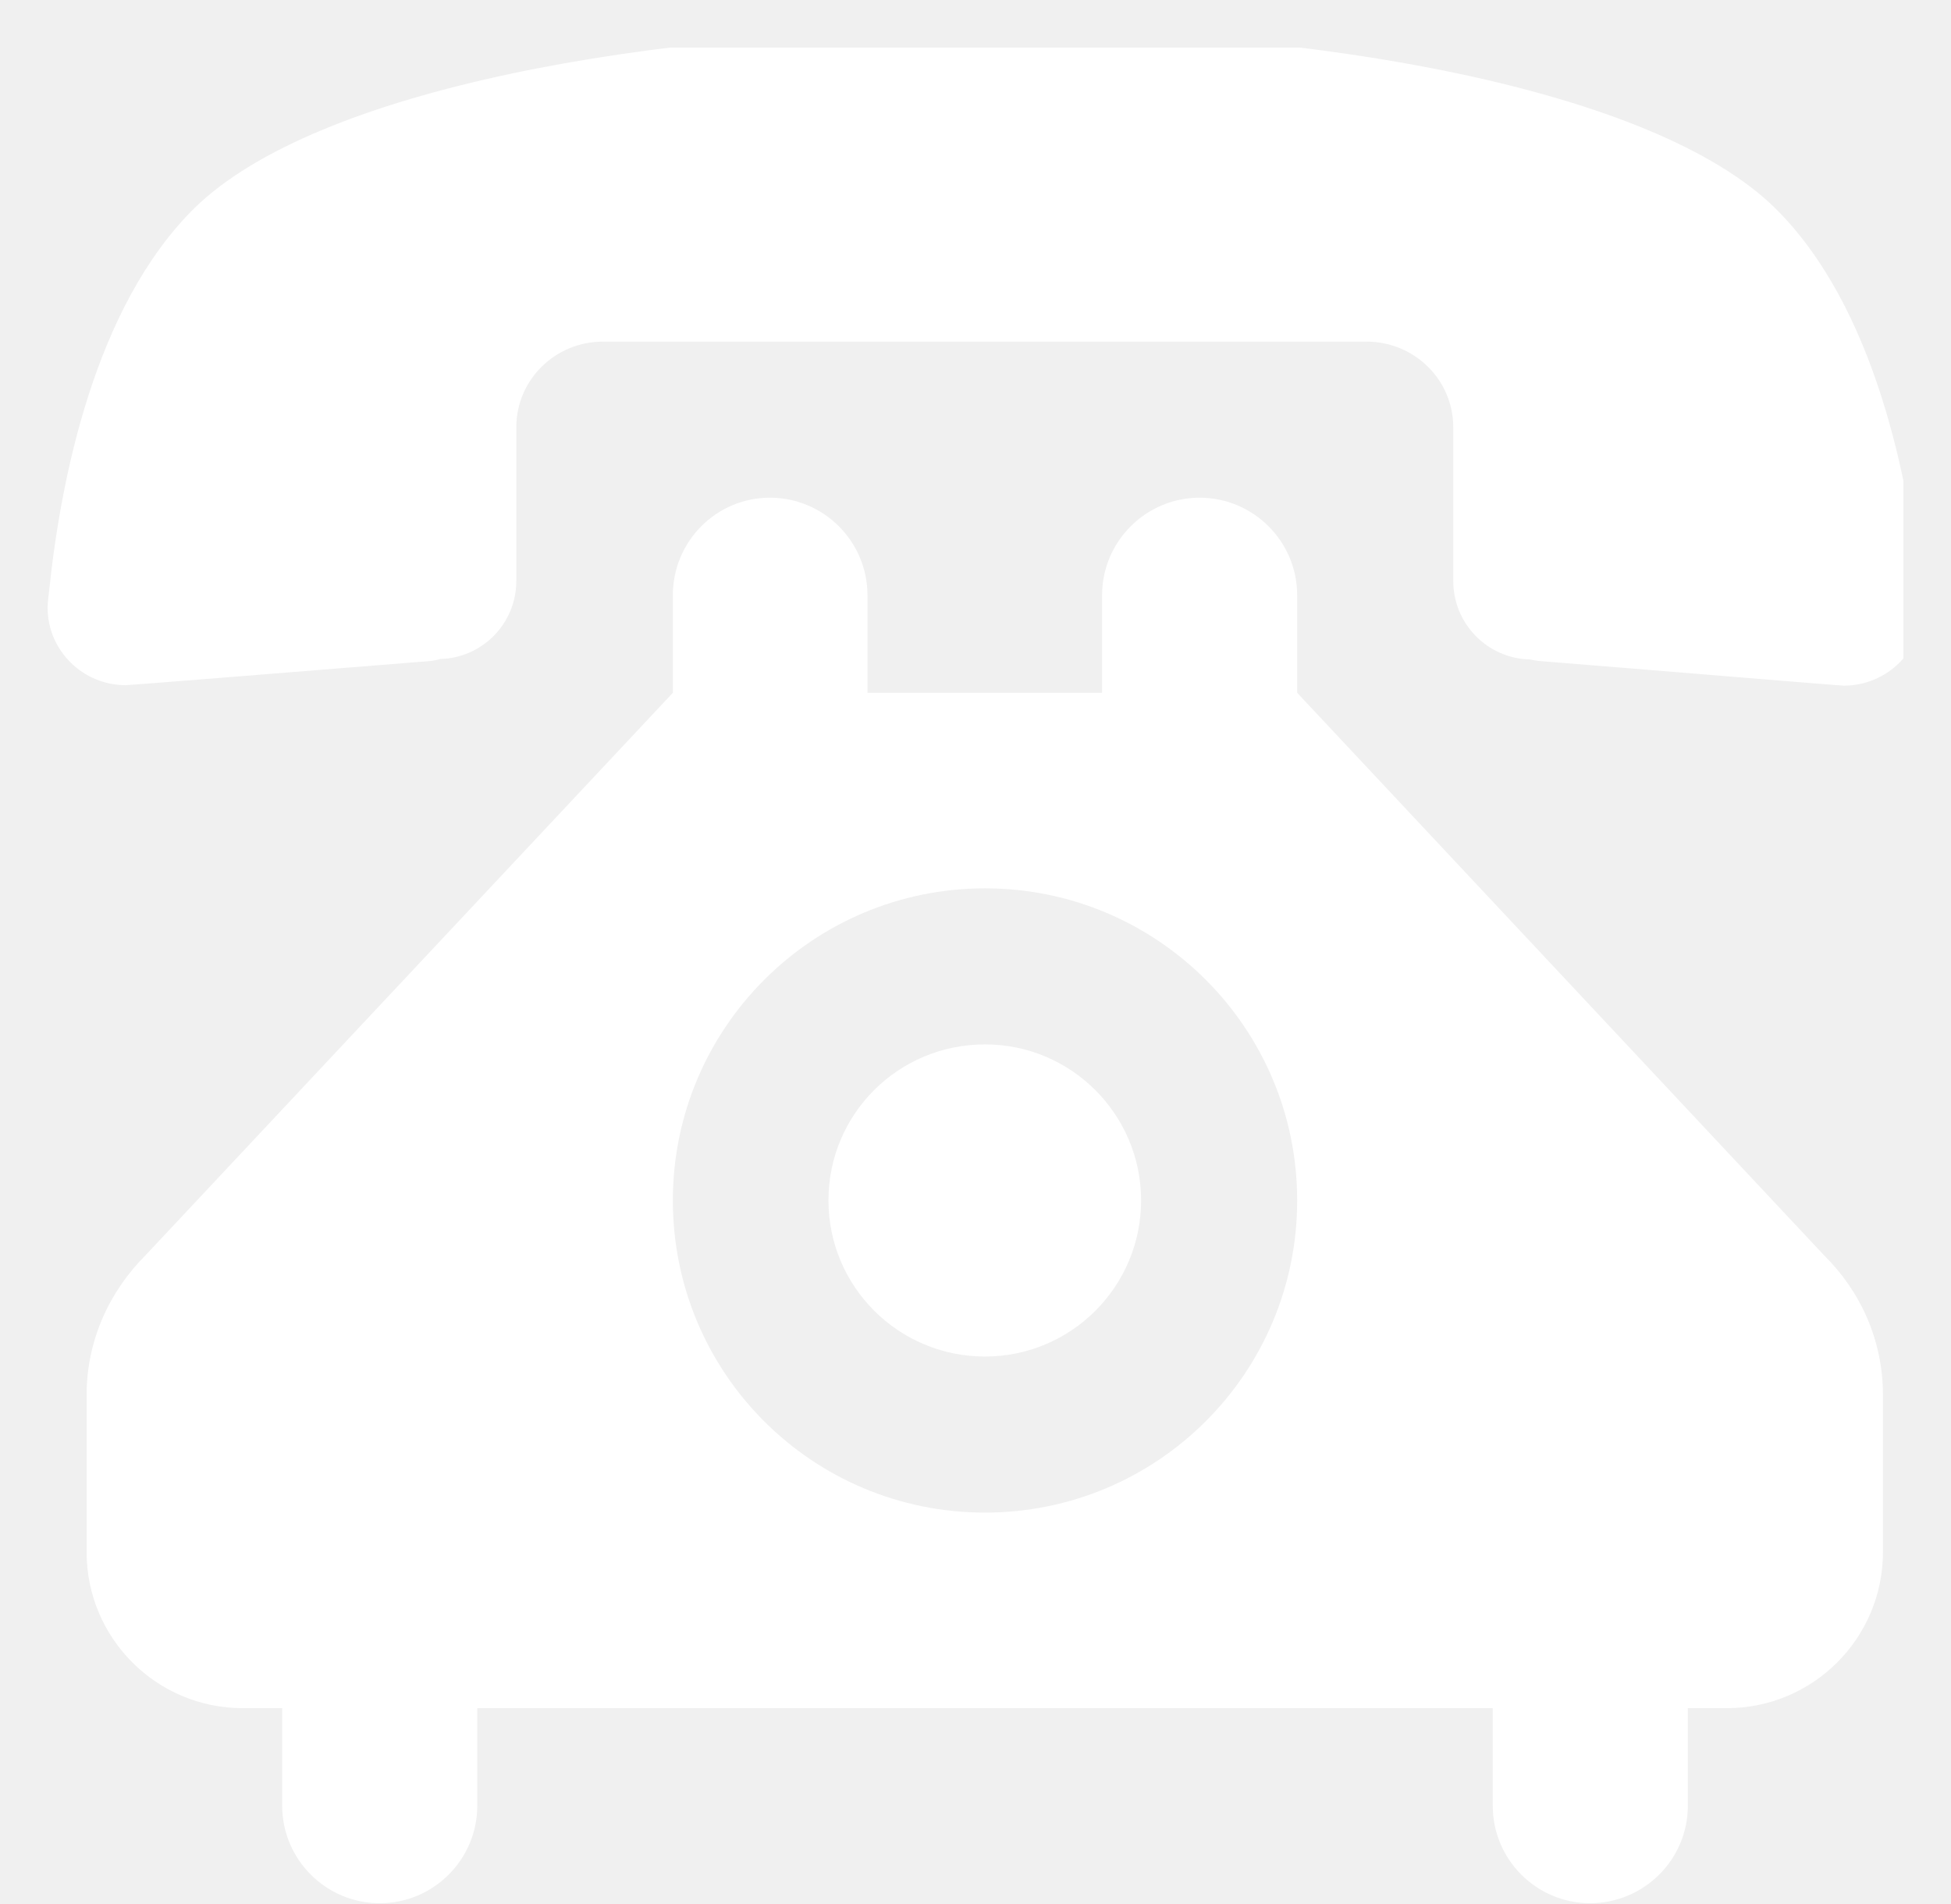
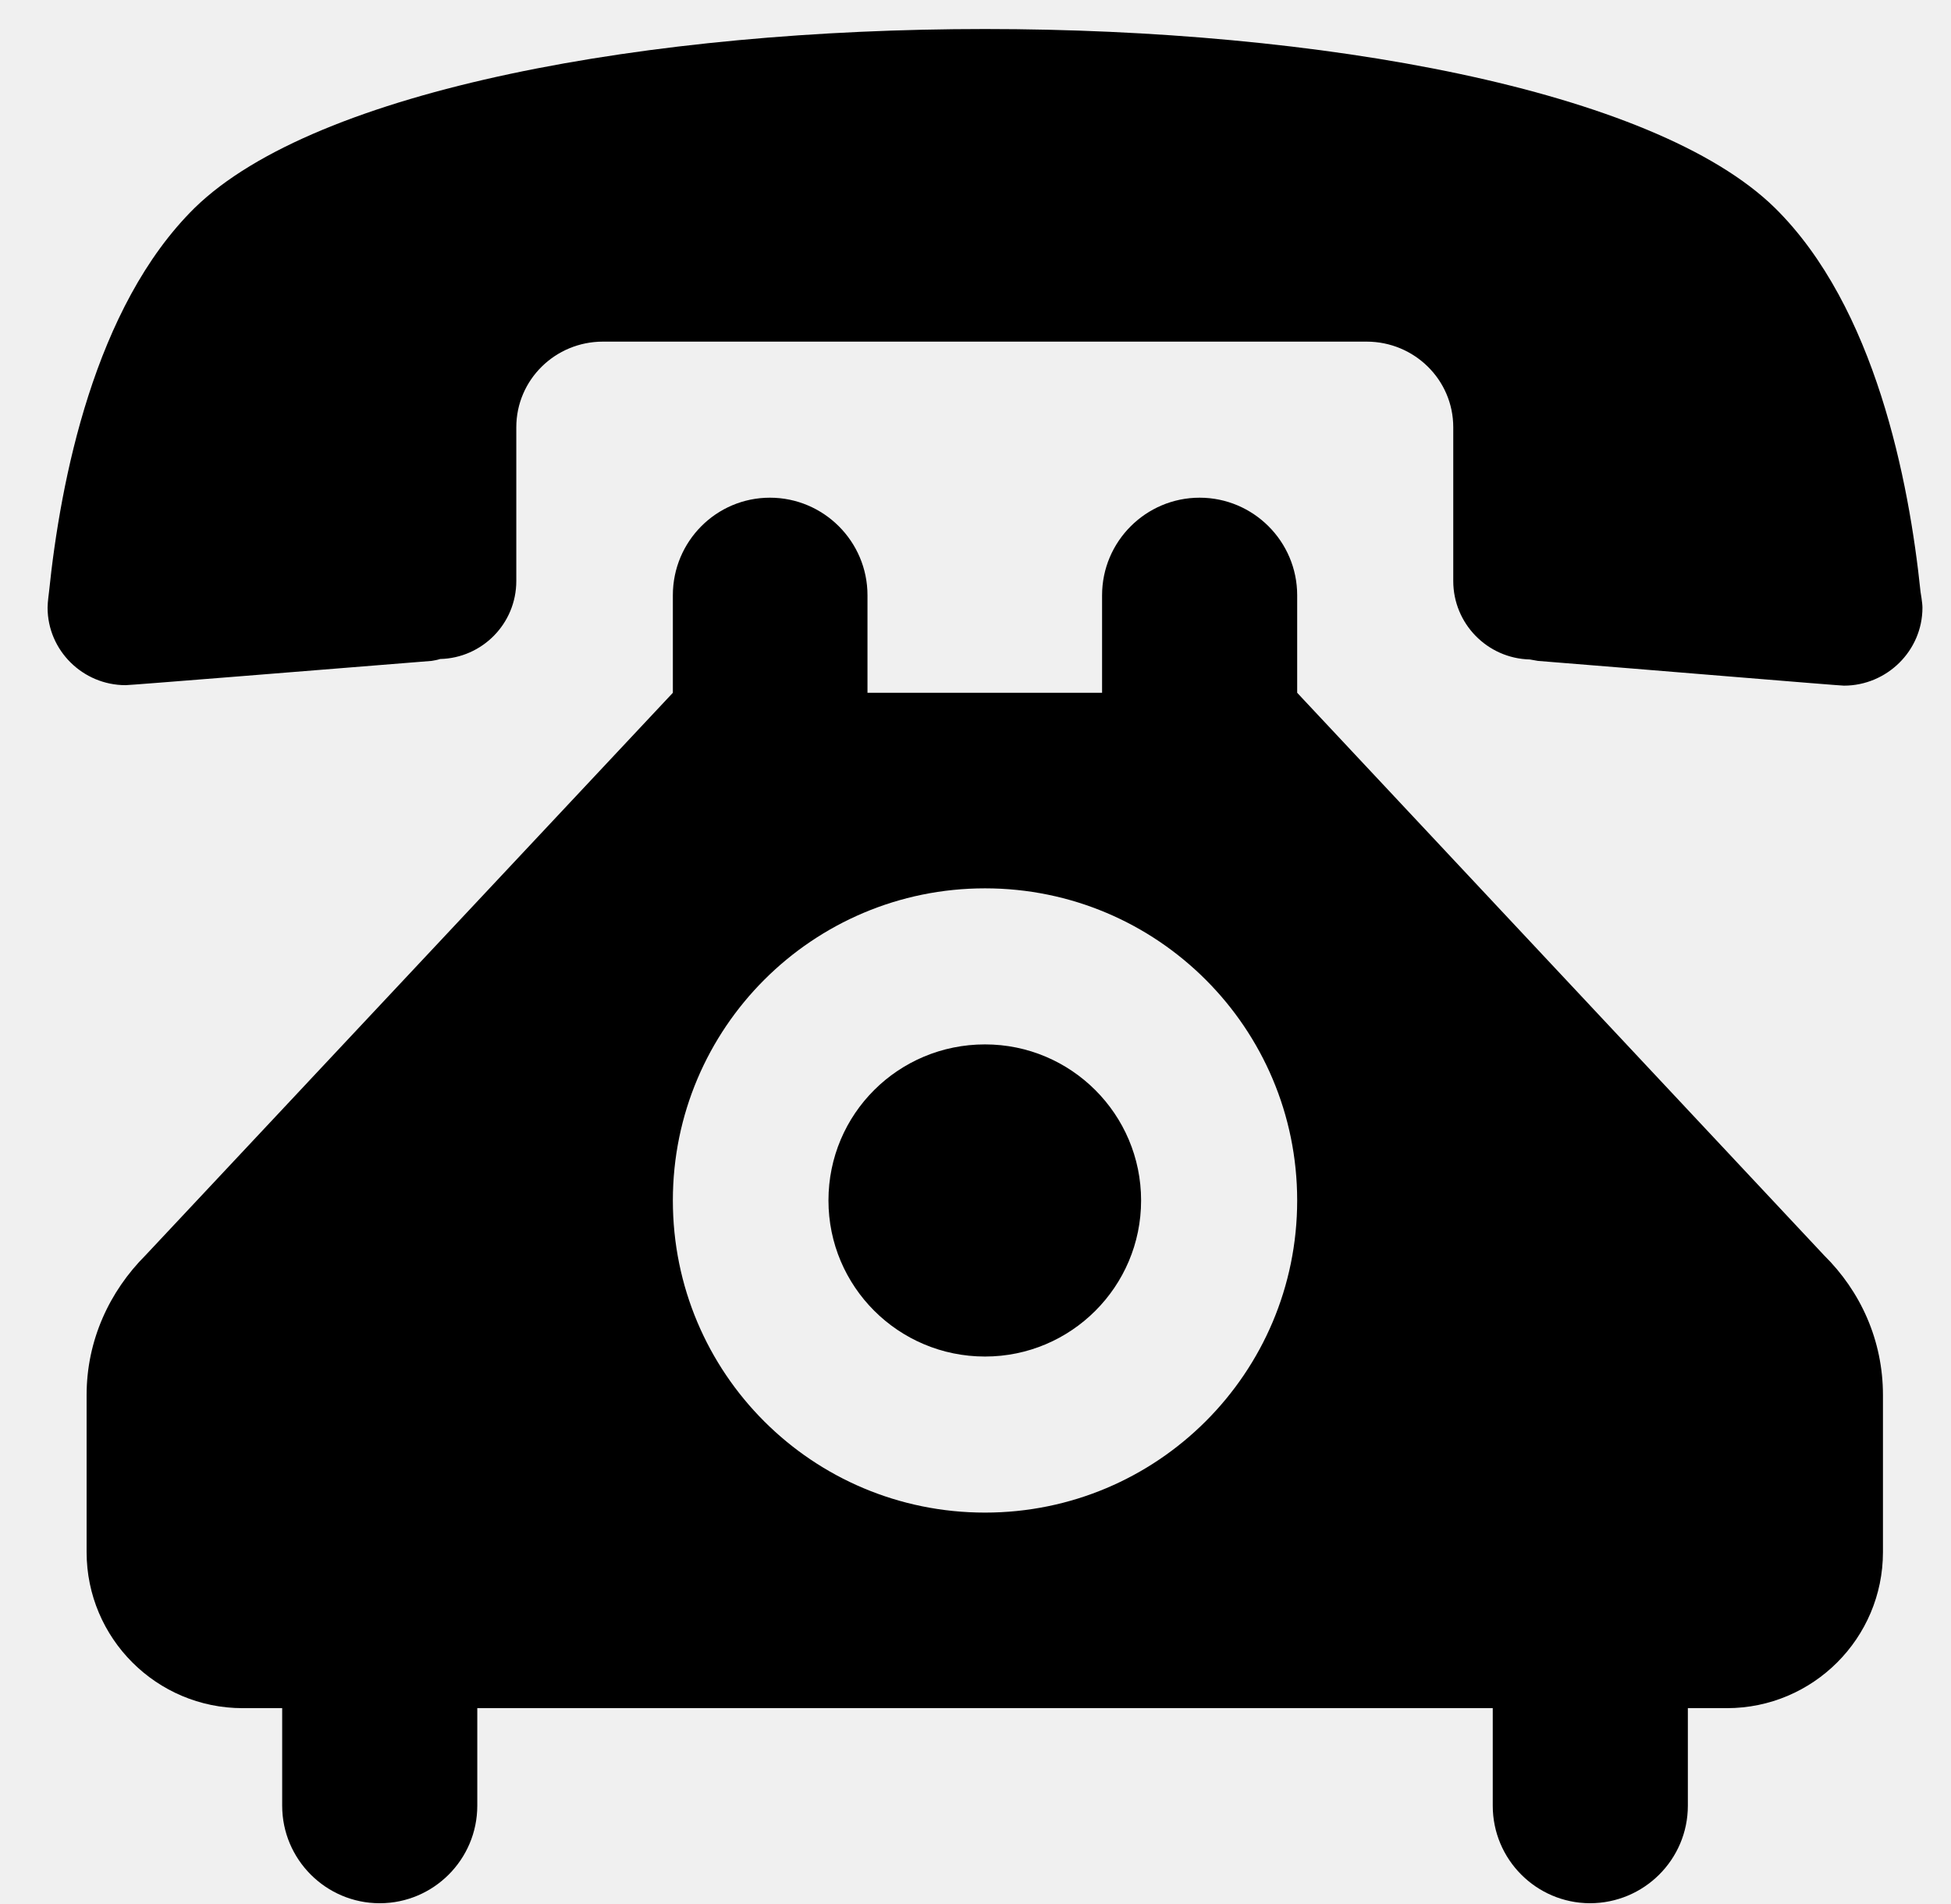
- <svg xmlns="http://www.w3.org/2000/svg" width="41" height="40">
+ <svg xmlns="http://www.w3.org/2000/svg" viewBox="0 0 41 40" width="41" height="40">
  <defs>
-     <clipPath id="cp1">
-       <path d="M1 1h39v39H1z" />
-     </clipPath>
+     <path d="M1 1h39v39H1z" />
  </defs>
-   <style />
-   <g id="Page 1" clip-path="url(#cp1)">
-     <path id="Path 1" fill-rule="evenodd" d="M23.16 14.56v-2.05c0-1.13.92-2.05 2.05-2.05s2.05.92 2.05 2.05v2.05l11.07 11.82c.77.76 1.24 1.79 1.24 2.94v3.3c0 1.81-1.47 3.28-3.28 3.28h-.82v2.05c0 1.13-.92 2.05-2.06 2.05a2.05 2.05 0 0 1-2.04-2.05V35.9H10.03v2.05c0 1.13-.92 2.05-2.05 2.05s-2.05-.92-2.05-2.05V35.9H5.1c-1.81 0-3.28-1.47-3.28-3.28v-3.3c0-1.15.48-2.18 1.24-2.94l11.08-11.82v-2.05c0-1.13.91-2.05 2.04-2.05s2.05.92 2.05 2.05v2.05h4.93zm-9.02 10.67c0 3.63 2.93 6.56 6.56 6.56 3.62 0 6.56-2.93 6.56-6.56a6.56 6.56 0 1 0-13.12 0zm9.84 0c0 1.81-1.47 3.28-3.28 3.28-1.82 0-3.29-1.47-3.29-3.28 0-1.82 1.47-3.28 3.29-3.28 1.81 0 3.28 1.47 3.28 3.28zM37.3 4.37c2.11 2.08 2.82 5.75 3.06 8.07 0 0 .04.23.04.33 0 .91-.75 1.64-1.65 1.64-.1 0-4.05-.33-6.43-.52-.06-.01-.12-.02-.17-.03a1.65 1.65 0 0 1-1.61-1.65V8.98c0-1-.82-1.8-1.82-1.8H12.67c-1 0-1.82.8-1.82 1.8v3.23c0 .9-.72 1.62-1.6 1.64-.06.02-.12.03-.18.04-2.37.19-6.32.51-6.43.51-.9 0-1.64-.73-1.64-1.63 0-.11.03-.33.03-.33.24-2.33.95-5.99 3.06-8.07C6.65 1.87 13.68.61 20.7.61c7.01 0 14.05 1.26 16.6 3.76z" fill="#fff" />
-   </g>
+   <path id="Path 1" fill-rule="evenodd" d="M23.16 14.56v-2.05c0-1.13.92-2.05 2.05-2.05s2.05.92 2.05 2.05v2.05l11.07 11.82c.77.76 1.24 1.79 1.24 2.94v3.3c0 1.81-1.47 3.28-3.28 3.28h-.82v2.05c0 1.13-.92 2.05-2.06 2.05a2.05 2.05 0 0 1-2.04-2.05V35.9H10.03v2.05c0 1.13-.92 2.05-2.05 2.05s-2.05-.92-2.05-2.05V35.9H5.1c-1.81 0-3.28-1.47-3.28-3.28v-3.3c0-1.15.48-2.18 1.24-2.94l11.08-11.82v-2.05c0-1.13.91-2.05 2.04-2.05s2.05.92 2.05 2.05v2.05h4.93zm-9.02 10.67c0 3.63 2.93 6.56 6.56 6.56 3.62 0 6.56-2.93 6.56-6.56a6.56 6.56 0 1 0-13.12 0zm9.84 0c0 1.81-1.47 3.28-3.28 3.28-1.82 0-3.29-1.47-3.29-3.28 0-1.82 1.47-3.28 3.29-3.28 1.81 0 3.28 1.47 3.28 3.28zM37.3 4.37c2.11 2.08 2.82 5.75 3.06 8.07 0 0 .04.23.04.33 0 .91-.75 1.64-1.65 1.64-.1 0-4.05-.33-6.43-.52-.06-.01-.12-.02-.17-.03a1.65 1.65 0 0 1-1.61-1.65V8.98c0-1-.82-1.8-1.82-1.8H12.67c-1 0-1.82.8-1.82 1.8v3.23c0 .9-.72 1.62-1.6 1.64-.06.02-.12.03-.18.04-2.37.19-6.32.51-6.43.51-.9 0-1.64-.73-1.64-1.63 0-.11.03-.33.03-.33.24-2.33.95-5.99 3.06-8.07C6.65 1.87 13.68.61 20.7.61c7.01 0 14.05 1.26 16.6 3.76z" />
</svg>
